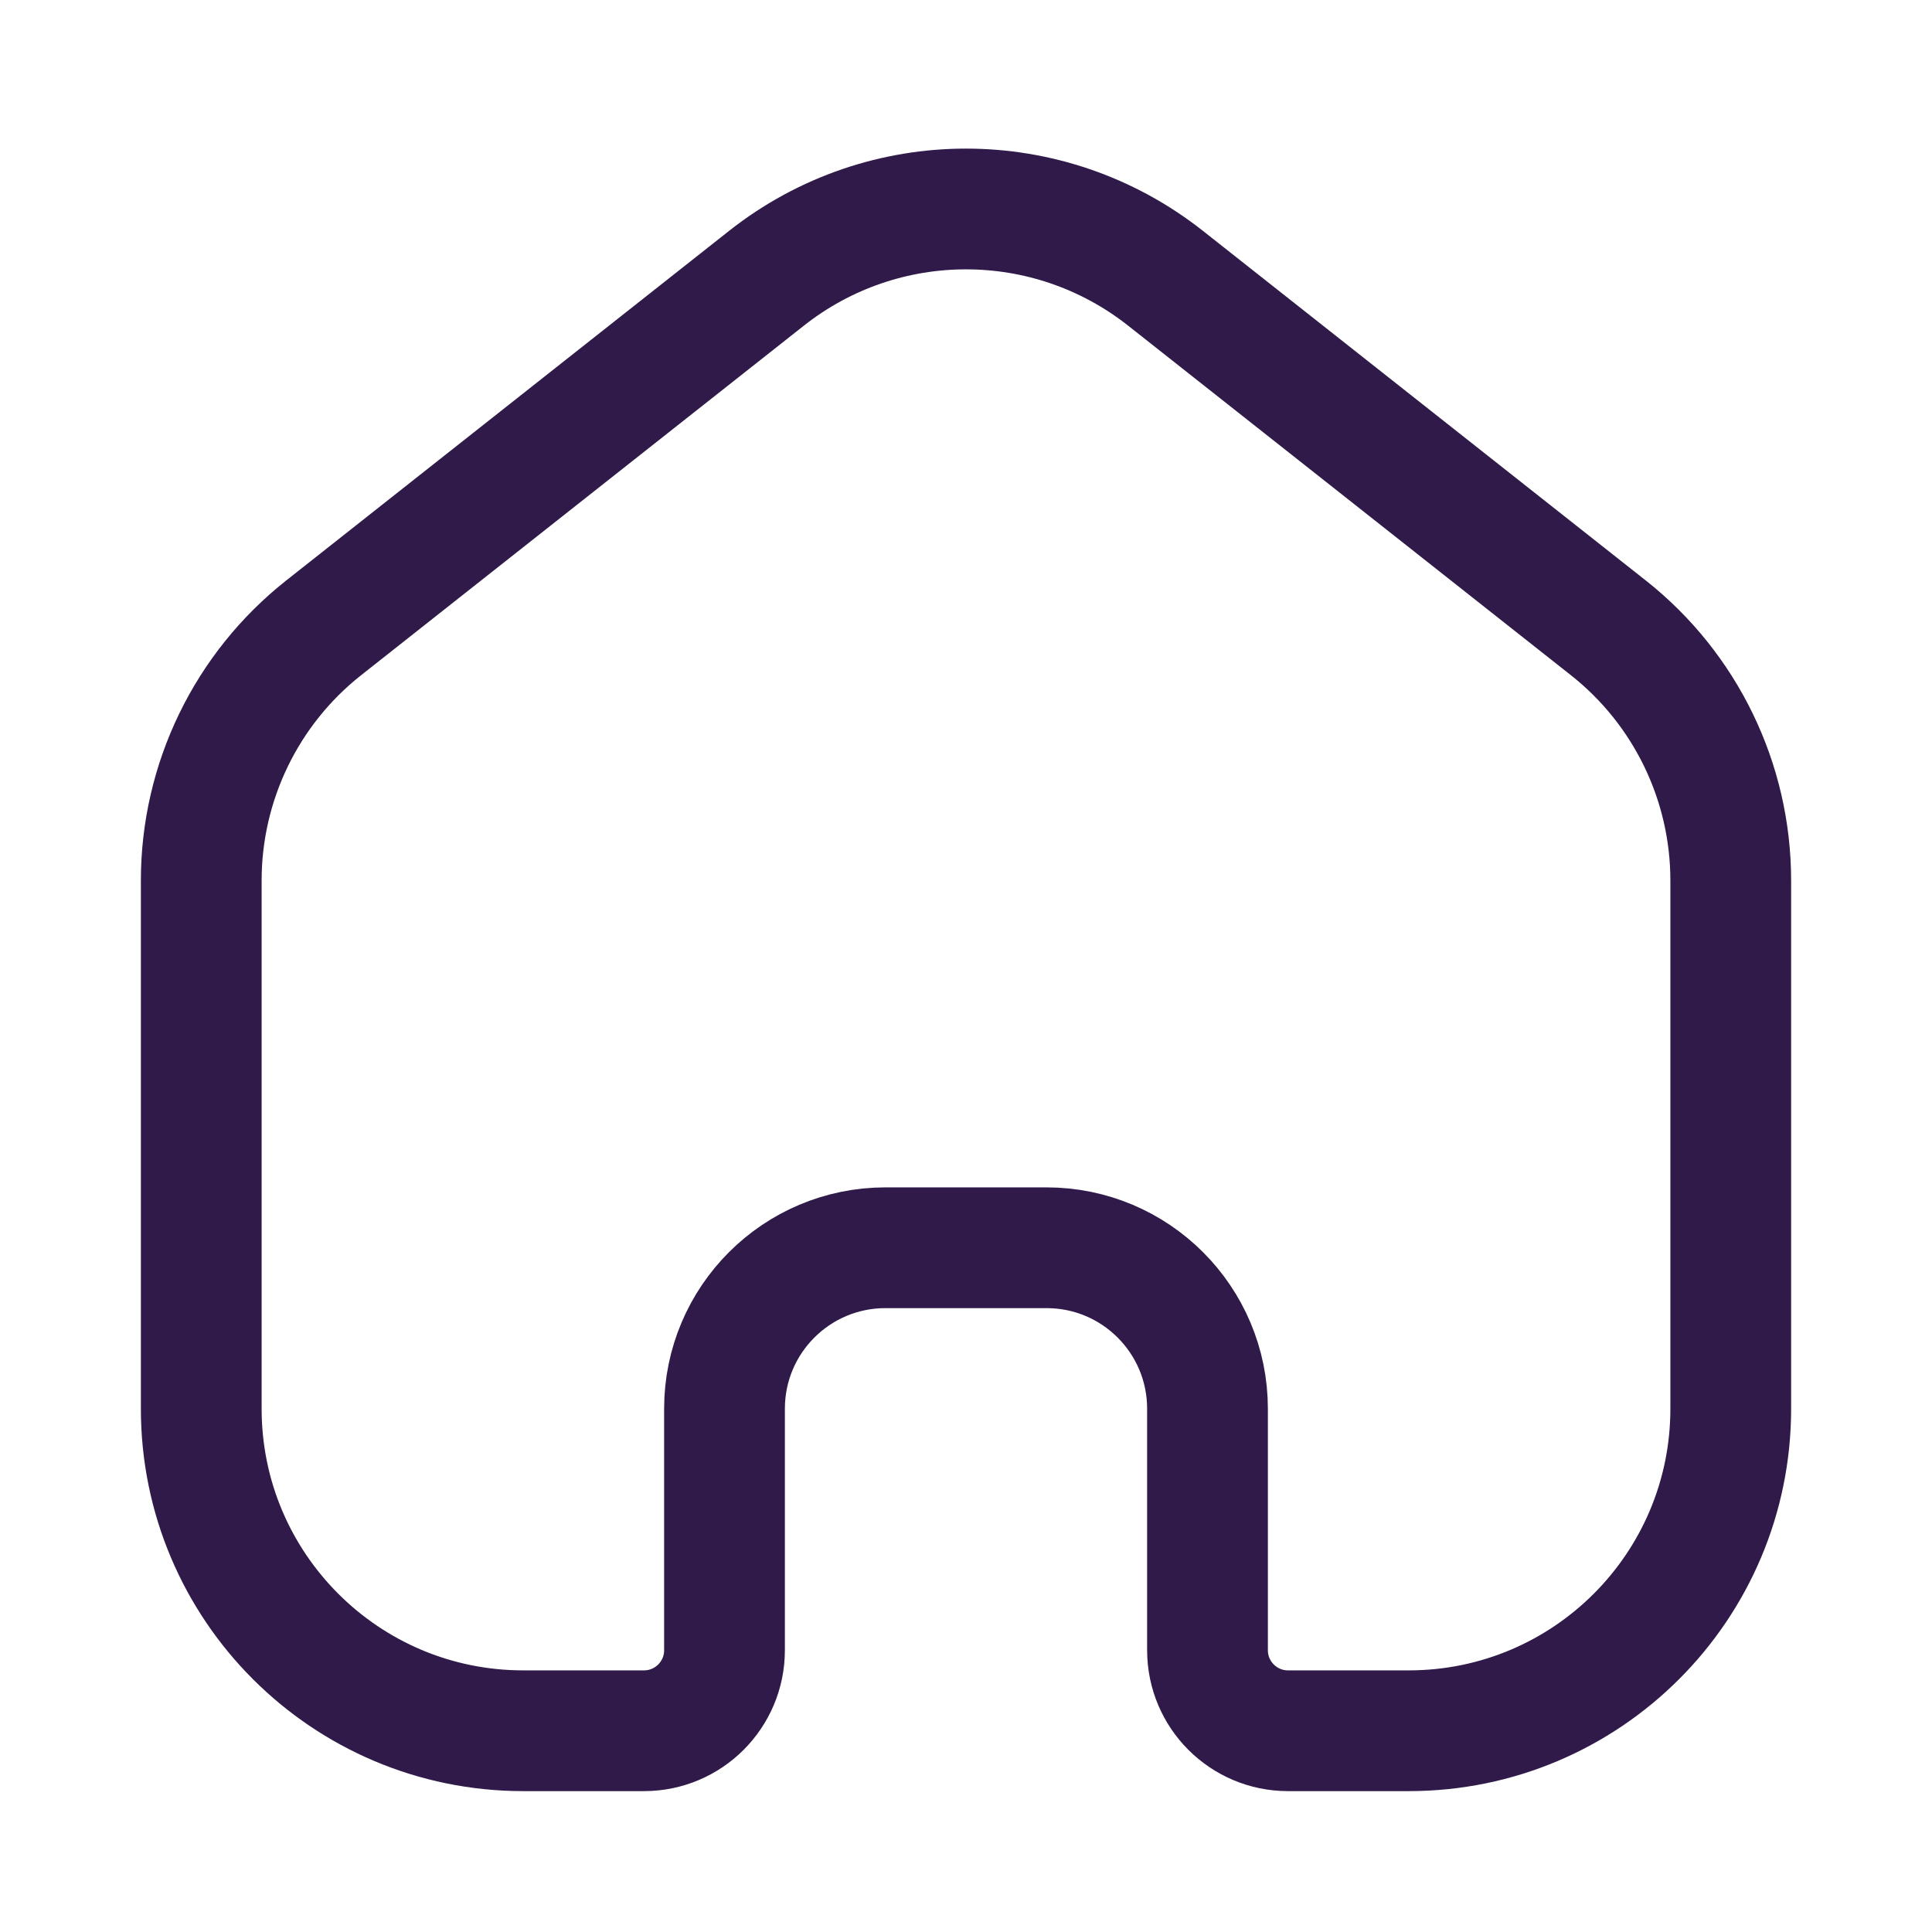
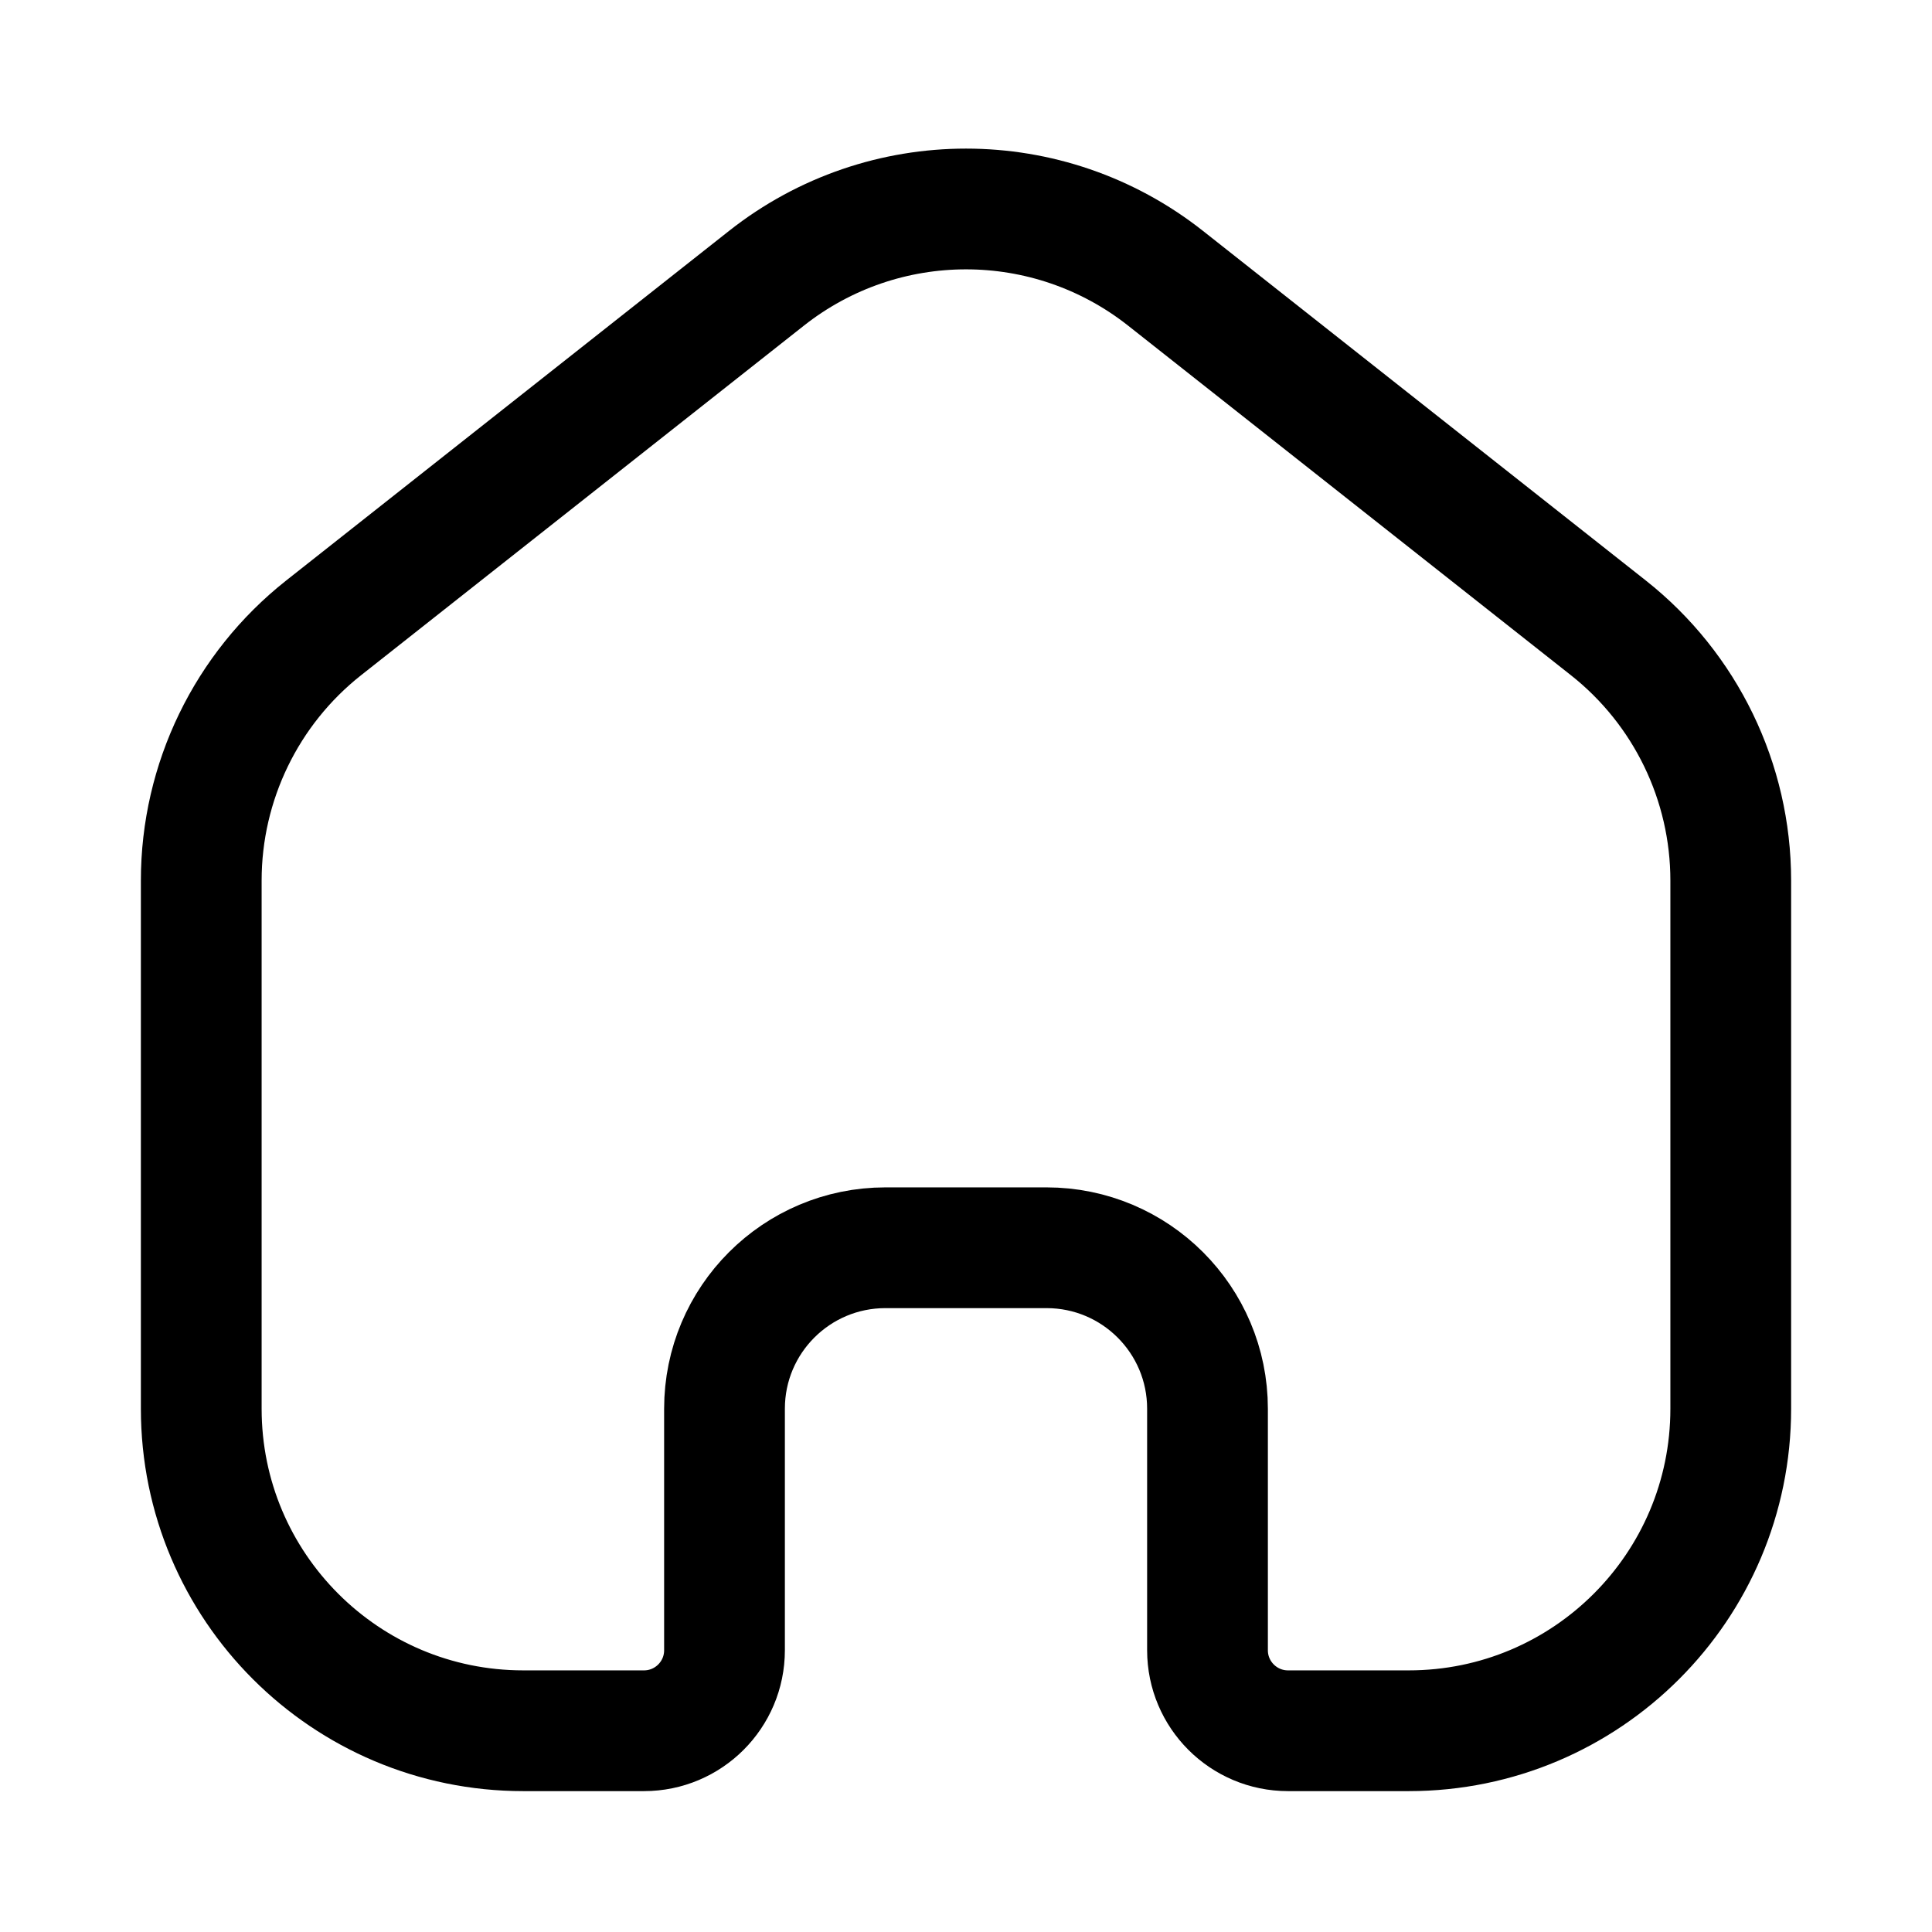
<svg xmlns="http://www.w3.org/2000/svg" width="24" height="24" viewBox="0 0 24 24" fill="none">
-   <path d="M2.5 10.938C2.5 9.714 3.061 8.557 4.021 7.799L9.521 3.457C10.975 2.309 13.025 2.309 14.479 3.457L19.979 7.799C20.939 8.557 21.5 9.714 21.5 10.938V17.5C21.5 19.709 19.709 21.5 17.5 21.5H16C15.448 21.5 15 21.052 15 20.5V17.5C15 16.395 14.105 15.5 13 15.5H11C9.895 15.5 9 16.395 9 17.5V20.5C9 21.052 8.552 21.5 8 21.5H6.5C4.291 21.5 2.5 19.709 2.5 17.5L2.5 10.938Z" stroke="#2F1A49" stroke-width="1.5" />
+   <path d="M2.5 10.938C2.5 9.714 3.061 8.557 4.021 7.799L9.521 3.457C10.975 2.309 13.025 2.309 14.479 3.457L19.979 7.799C20.939 8.557 21.5 9.714 21.5 10.938V17.5C21.5 19.709 19.709 21.5 17.5 21.5H16C15.448 21.5 15 21.052 15 20.5V17.5C15 16.395 14.105 15.5 13 15.5H11C9.895 15.5 9 16.395 9 17.5V20.5C9 21.052 8.552 21.5 8 21.5H6.5C4.291 21.5 2.5 19.709 2.5 17.5L2.5 10.938Z" stroke="currentColor" stroke-width="1.5" />
</svg>
